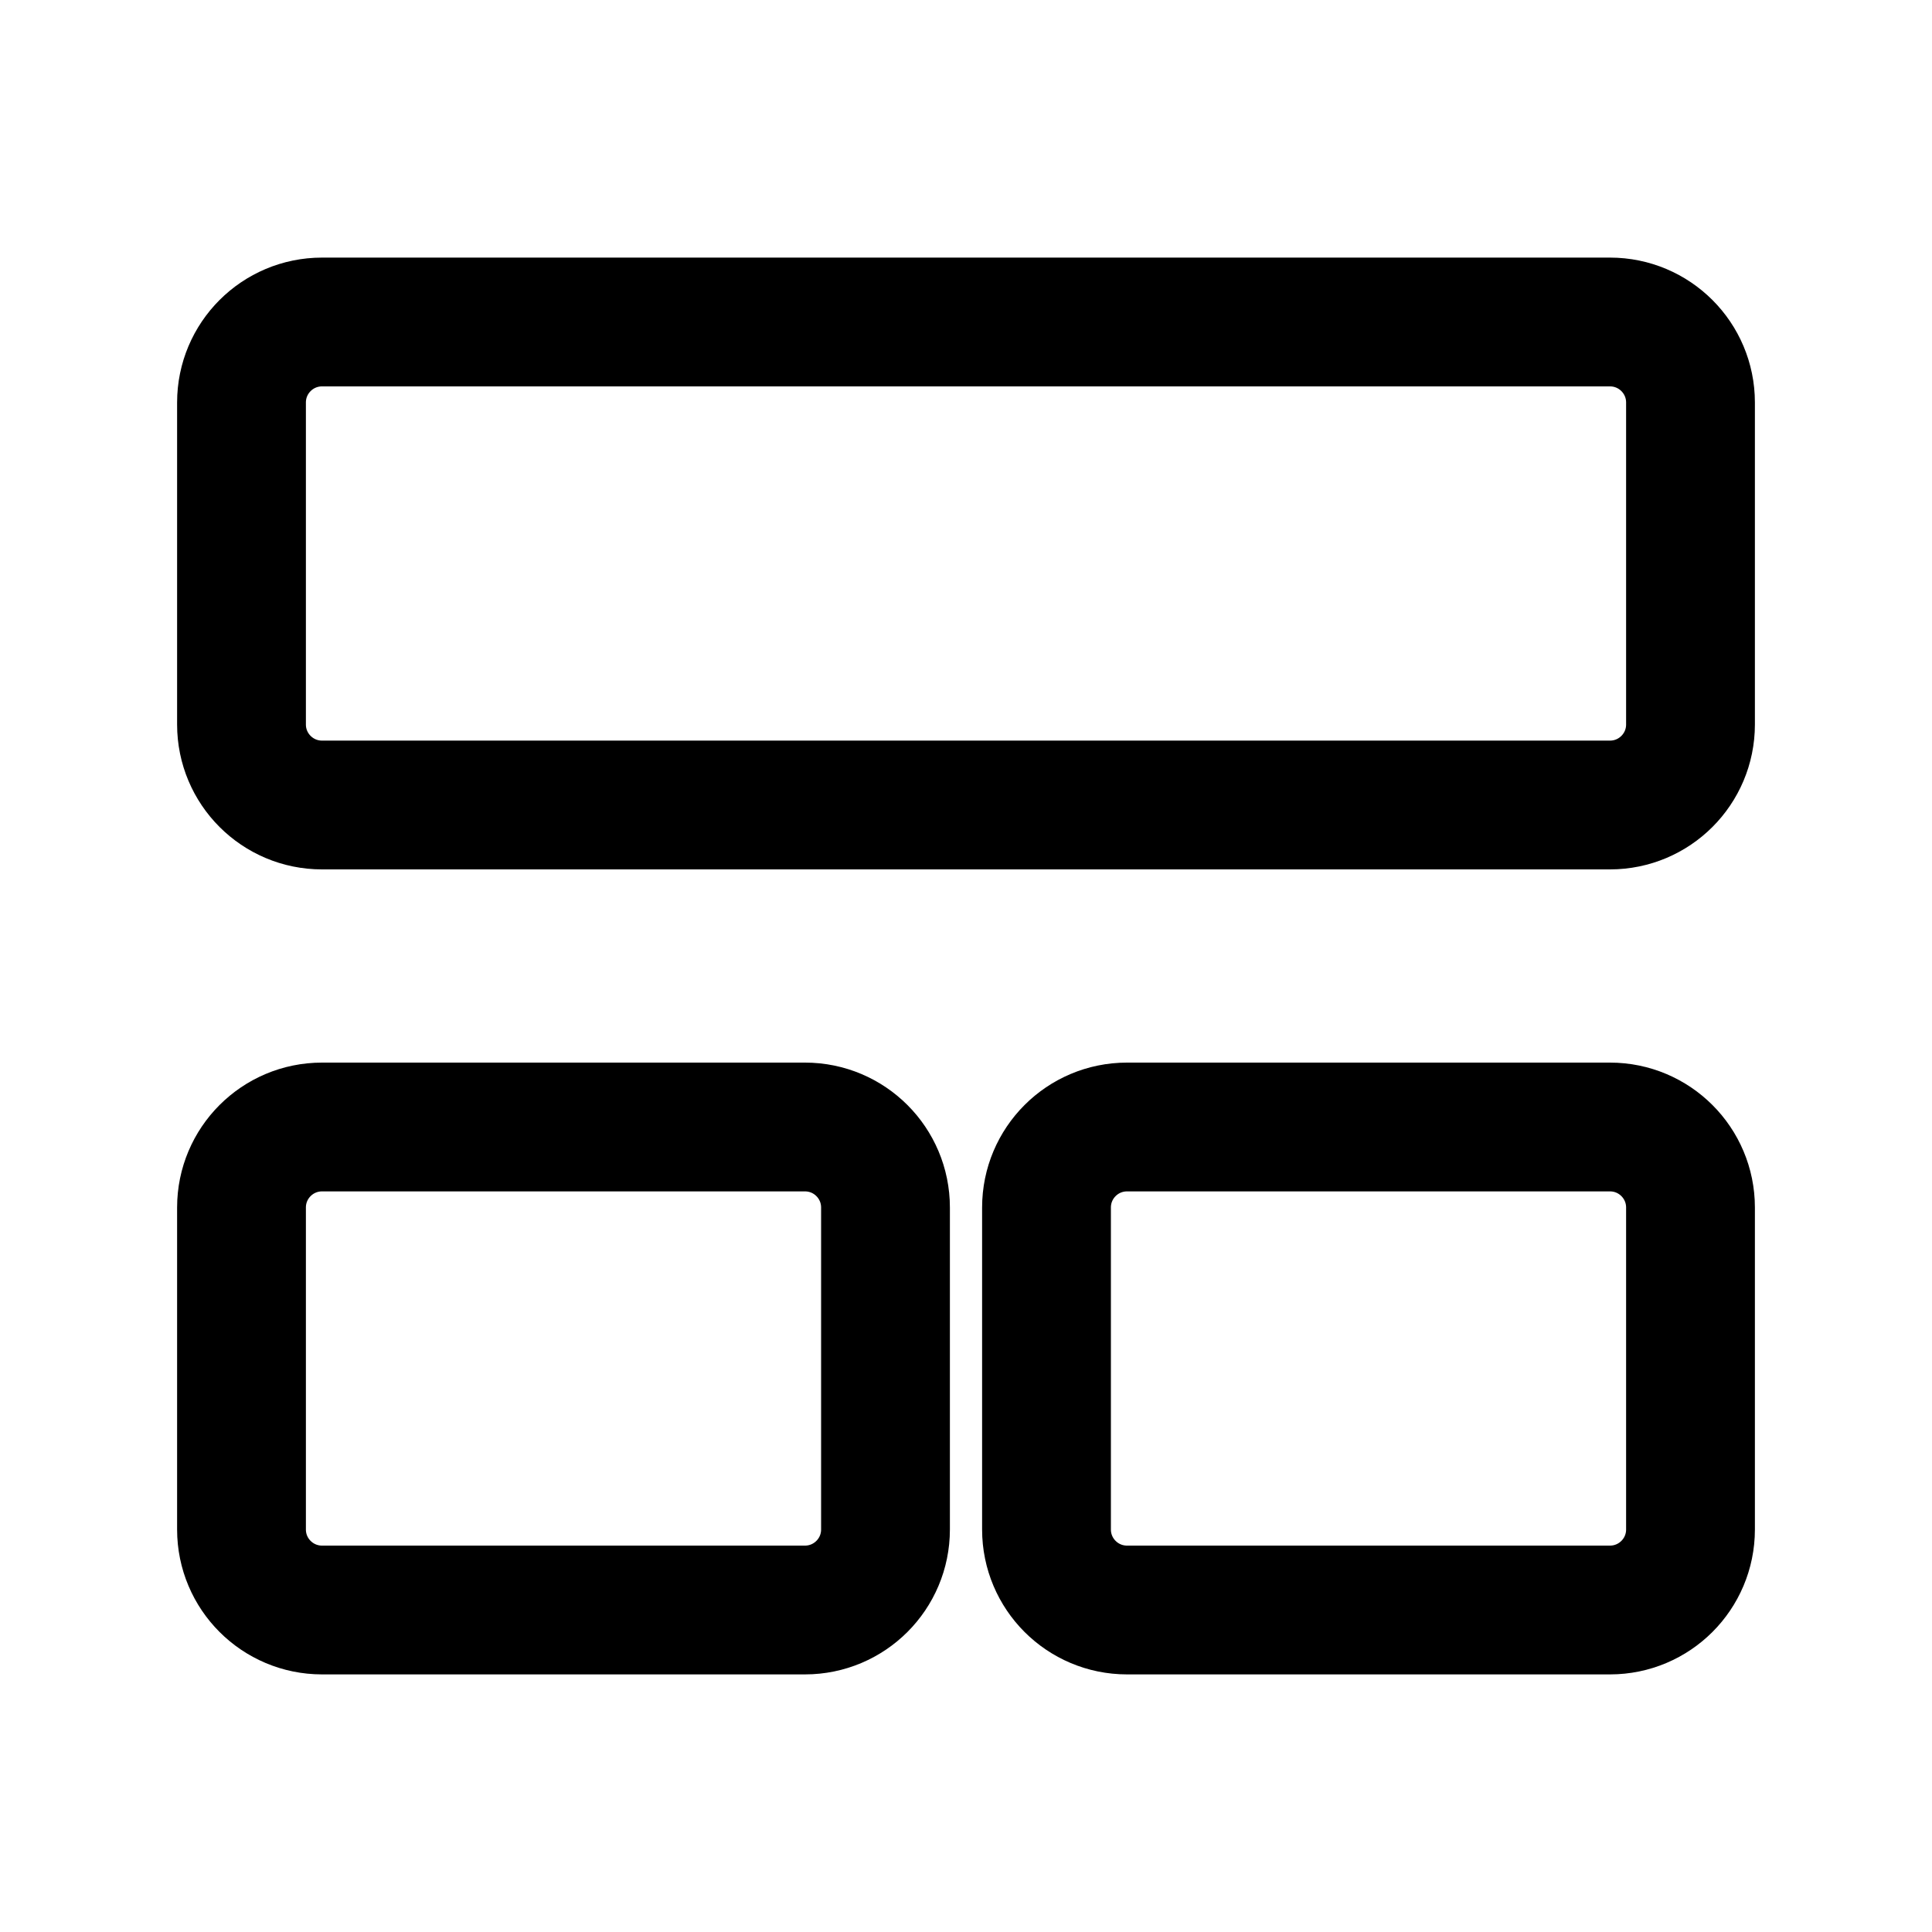
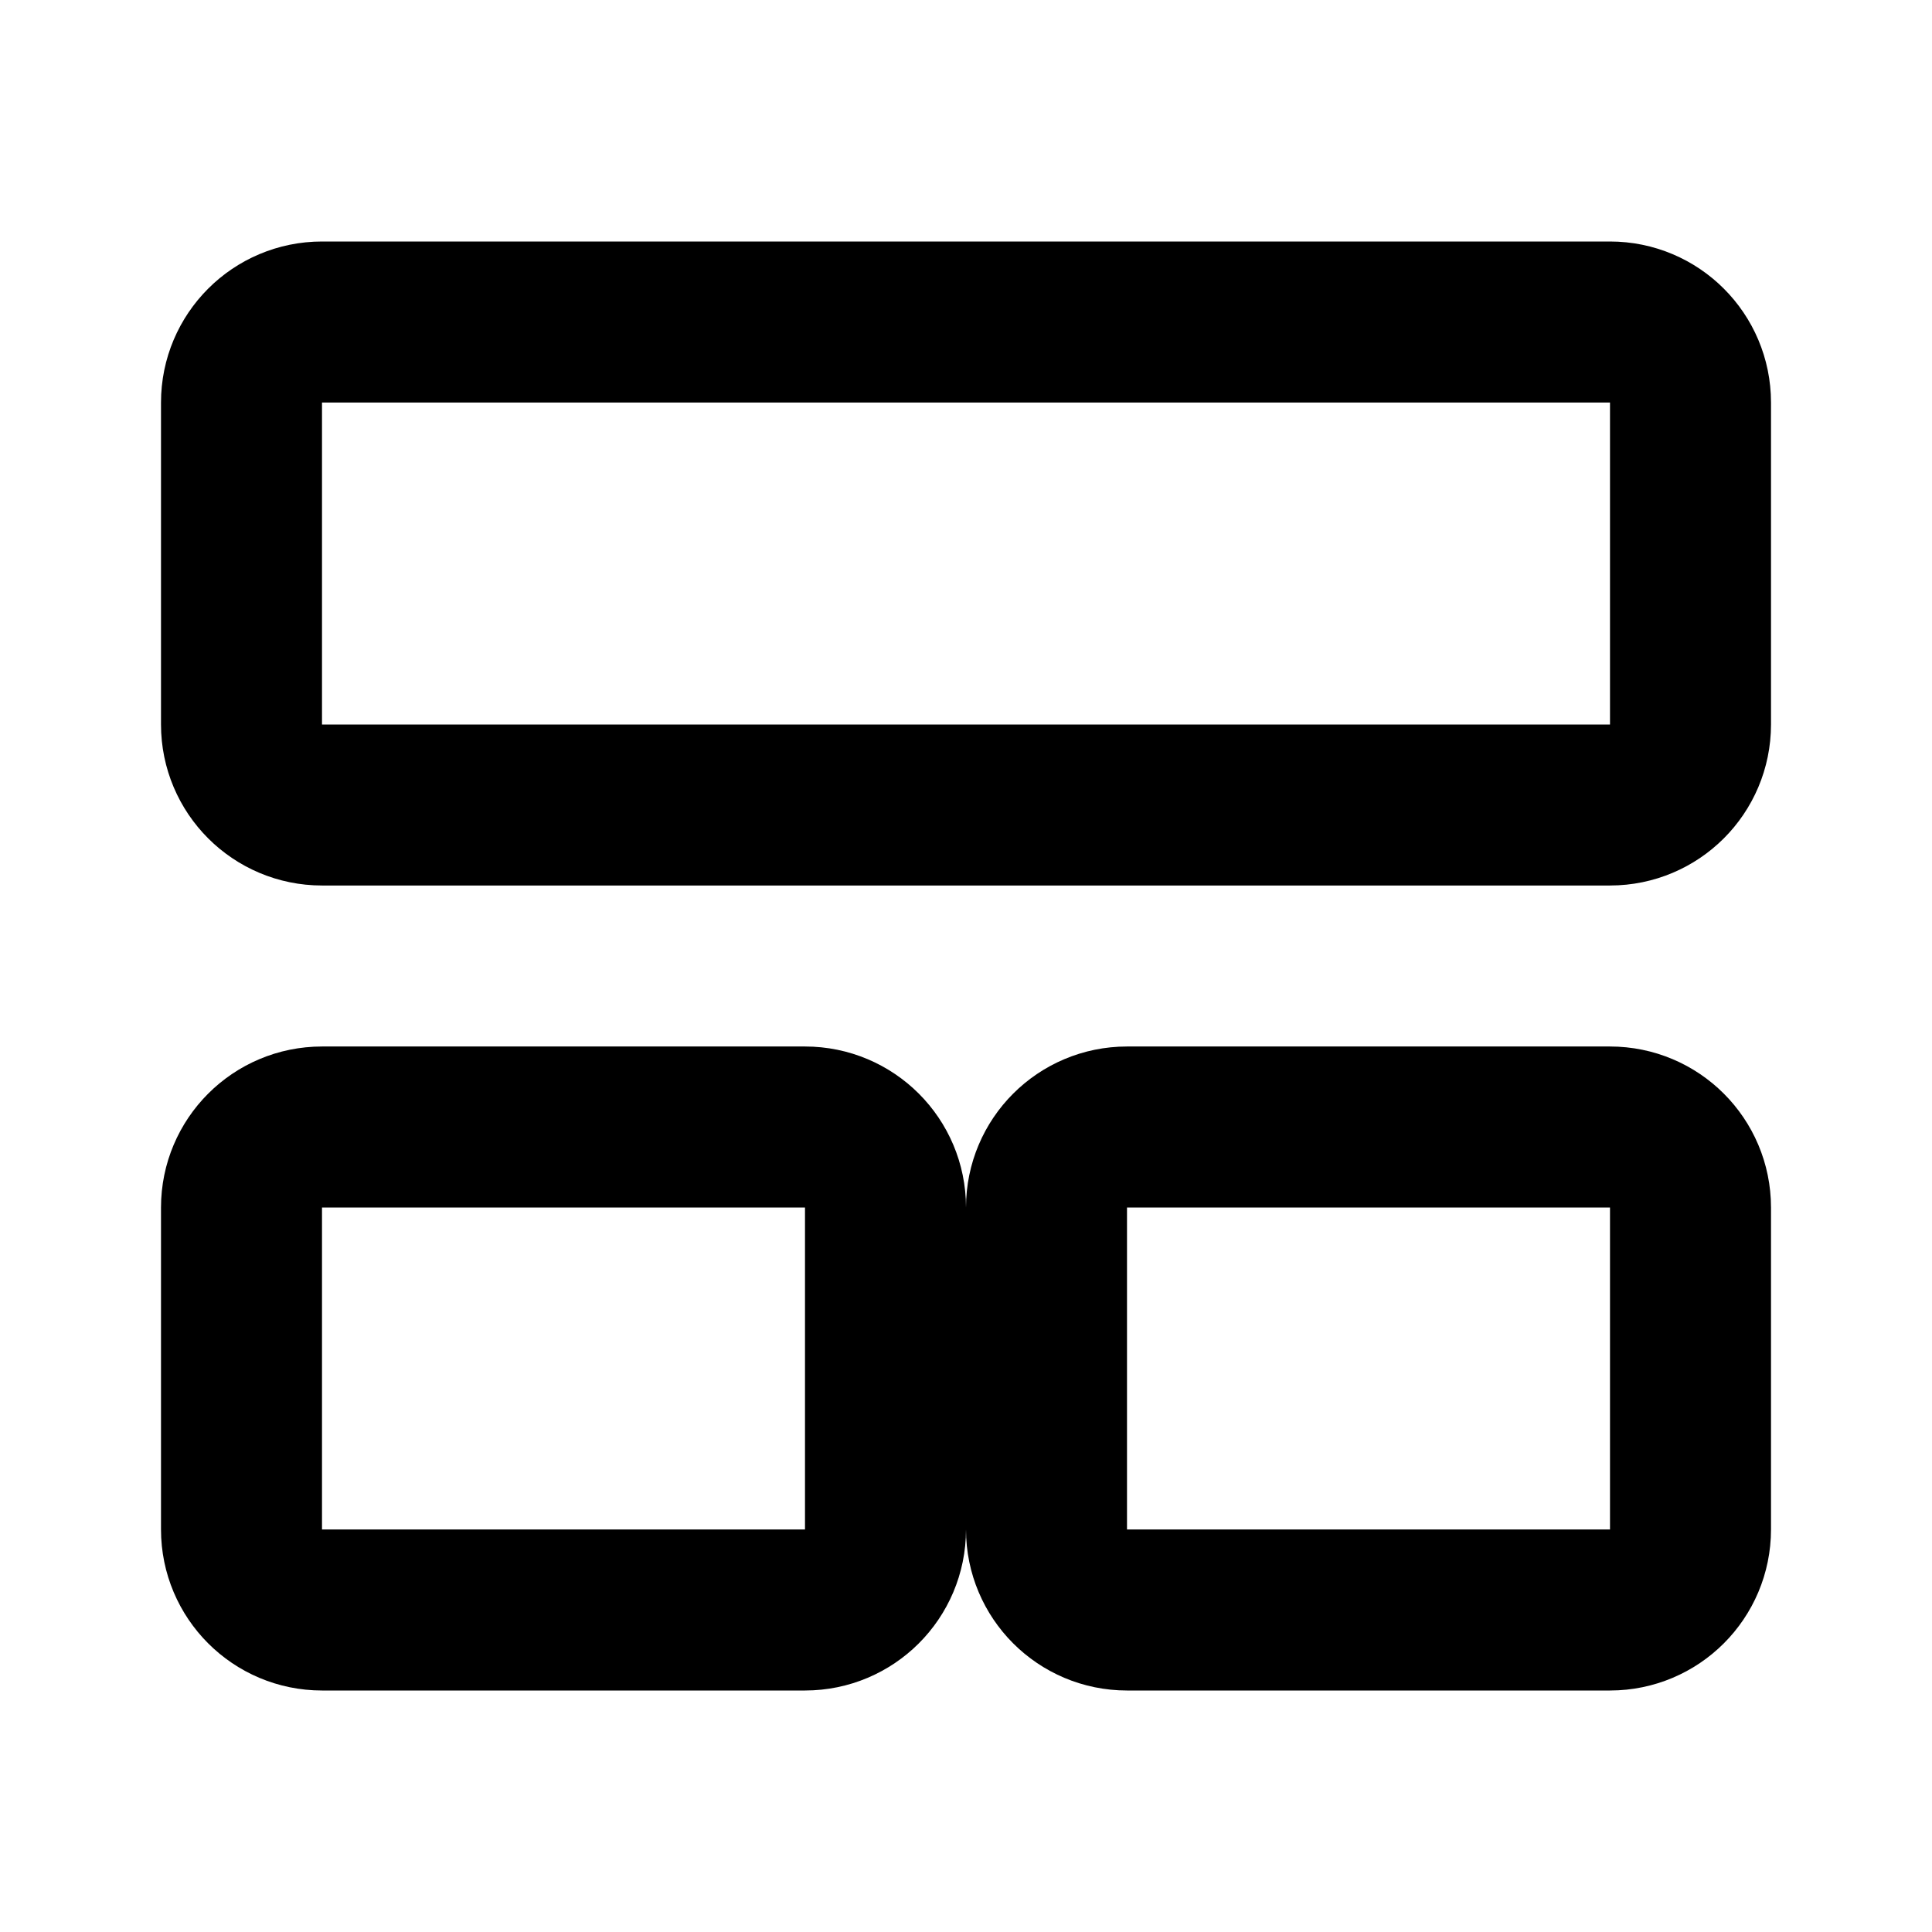
- <svg xmlns="http://www.w3.org/2000/svg" width="24" height="24" viewBox="0 0 24 24" fill="none" stroke="#000000" stroke-width="1.6" stroke-linecap="round" stroke-linejoin="round">
+ <svg xmlns="http://www.w3.org/2000/svg" width="24" height="24" viewBox="0 0 24 24" fill="none" stroke="#000000" stroke-width="2" stroke-linecap="round" stroke-linejoin="round">
  <rect x="3" y="4" width="18" height="6" rx="1" />
  <rect x="3" y="14" width="8" height="6" rx="1" />
  <rect x="13" y="14" width="8" height="6" rx="1" />
</svg>
